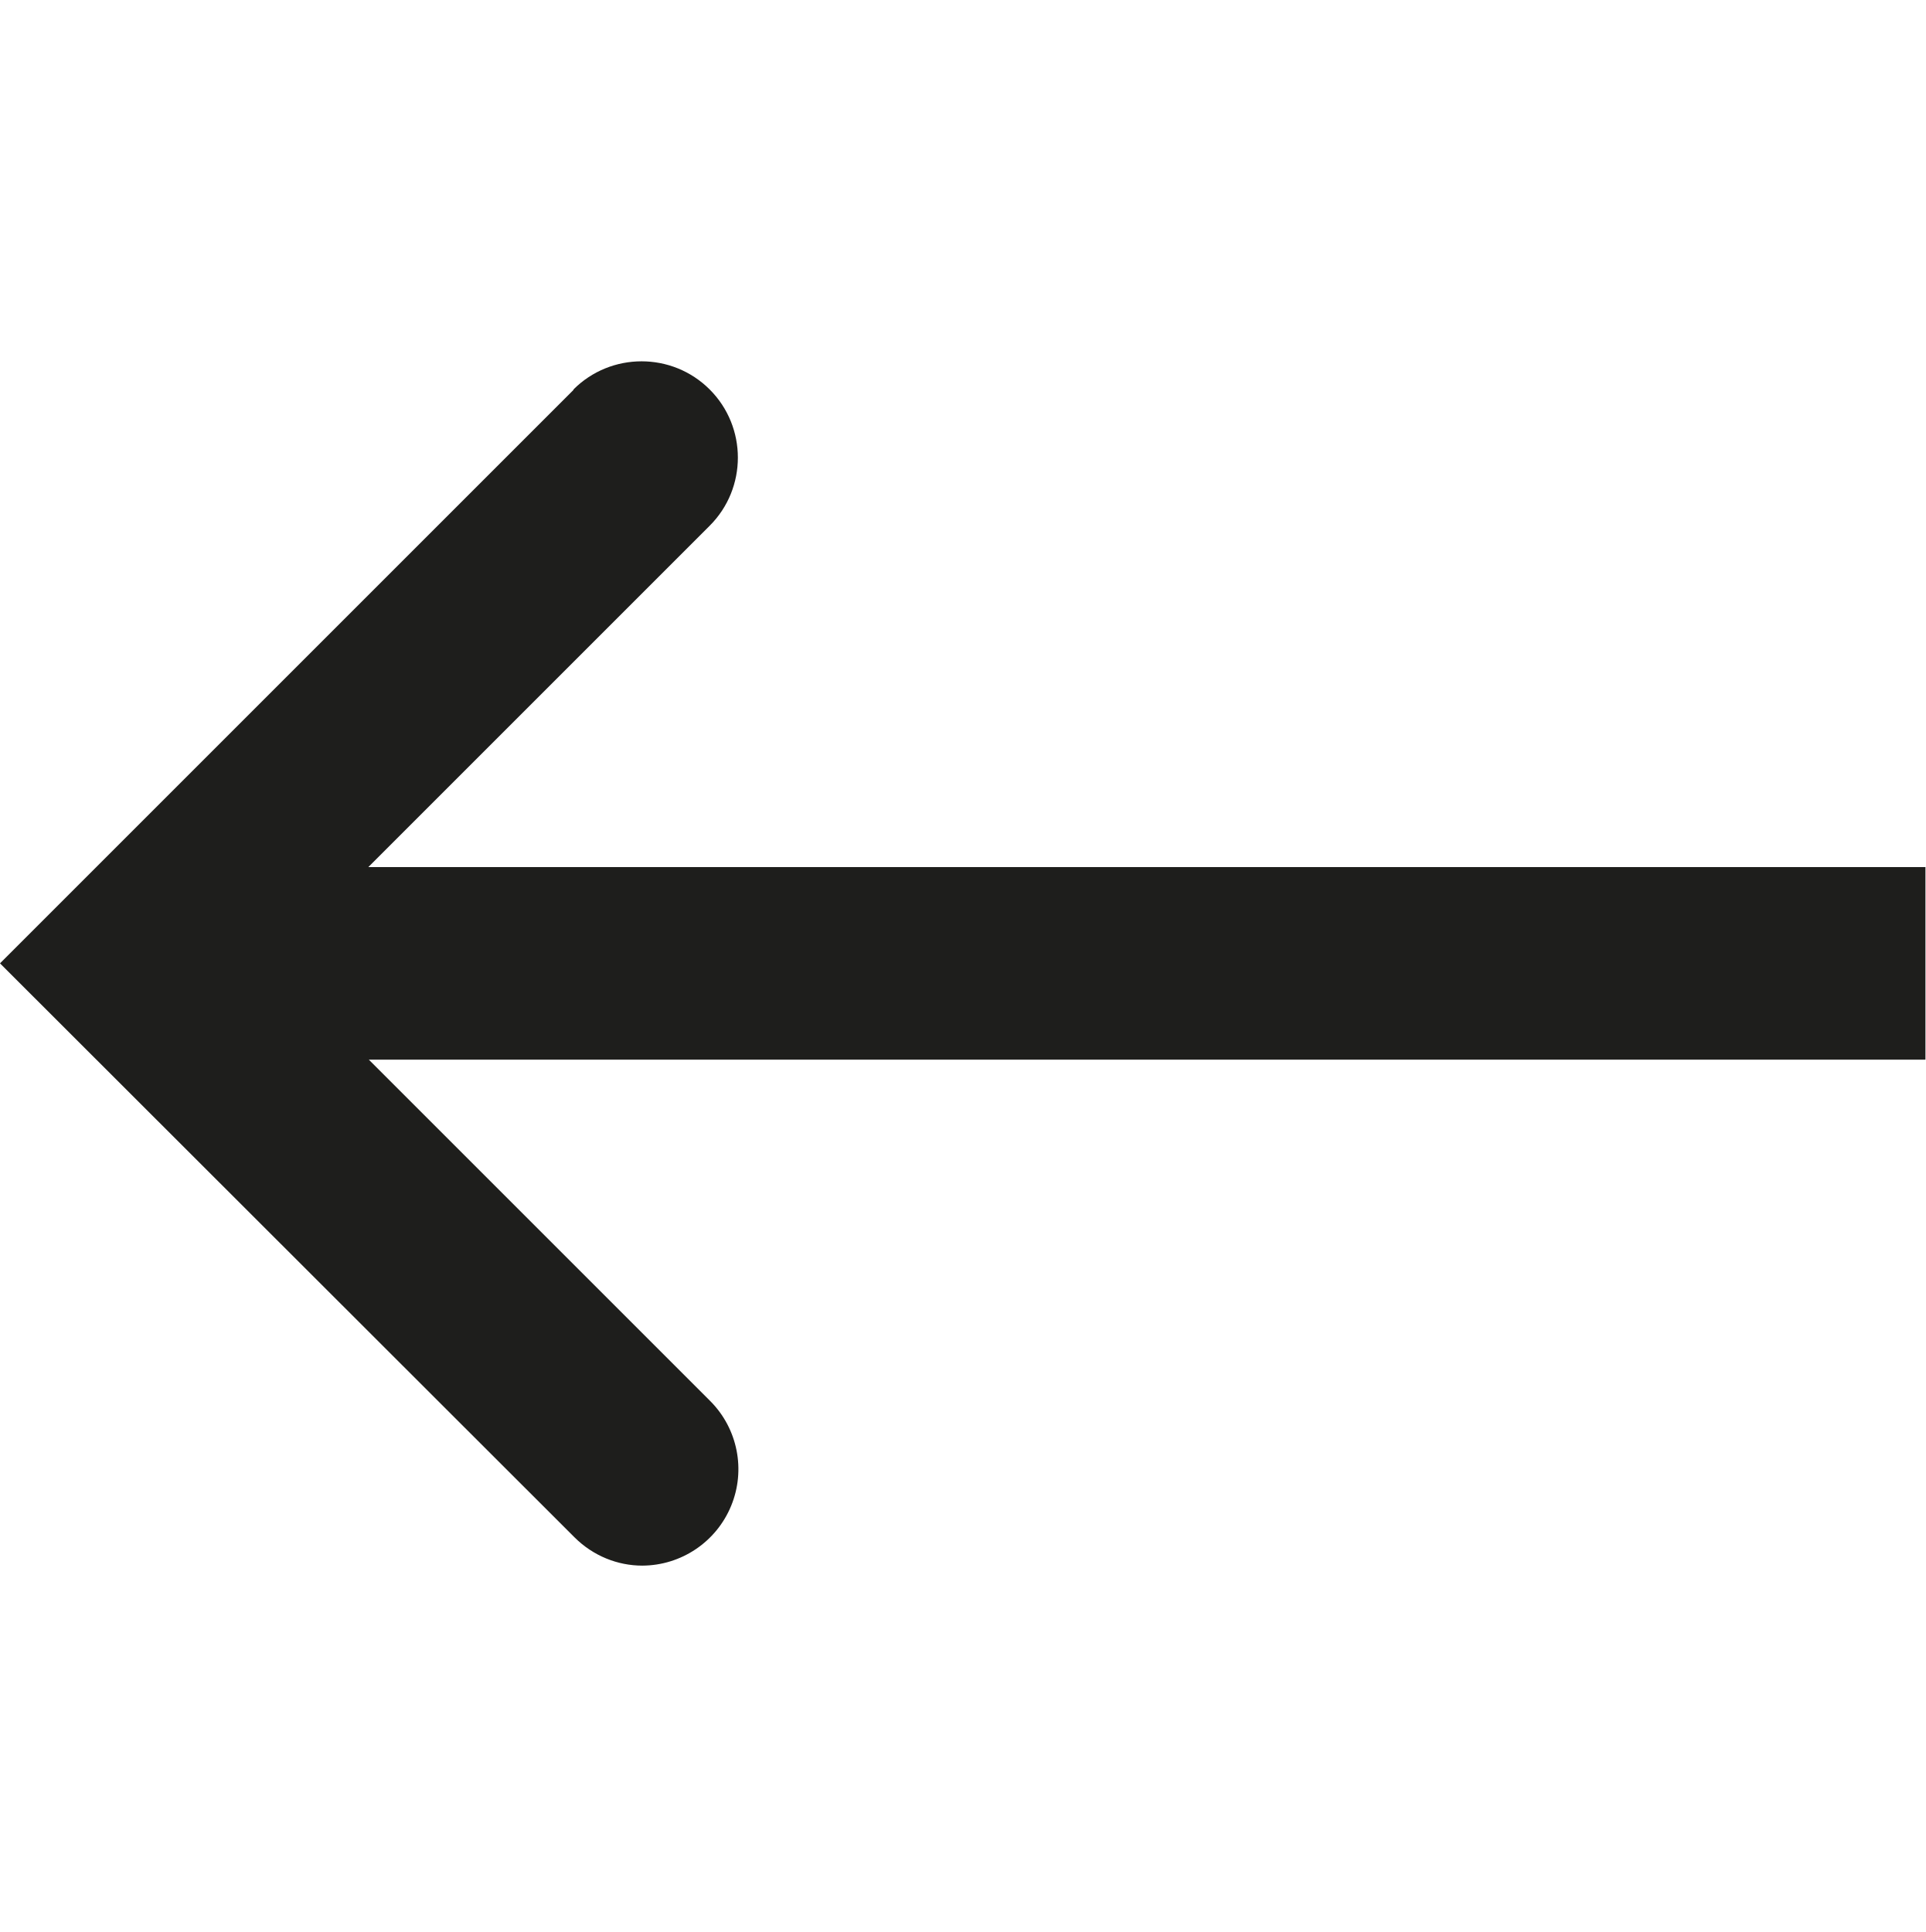
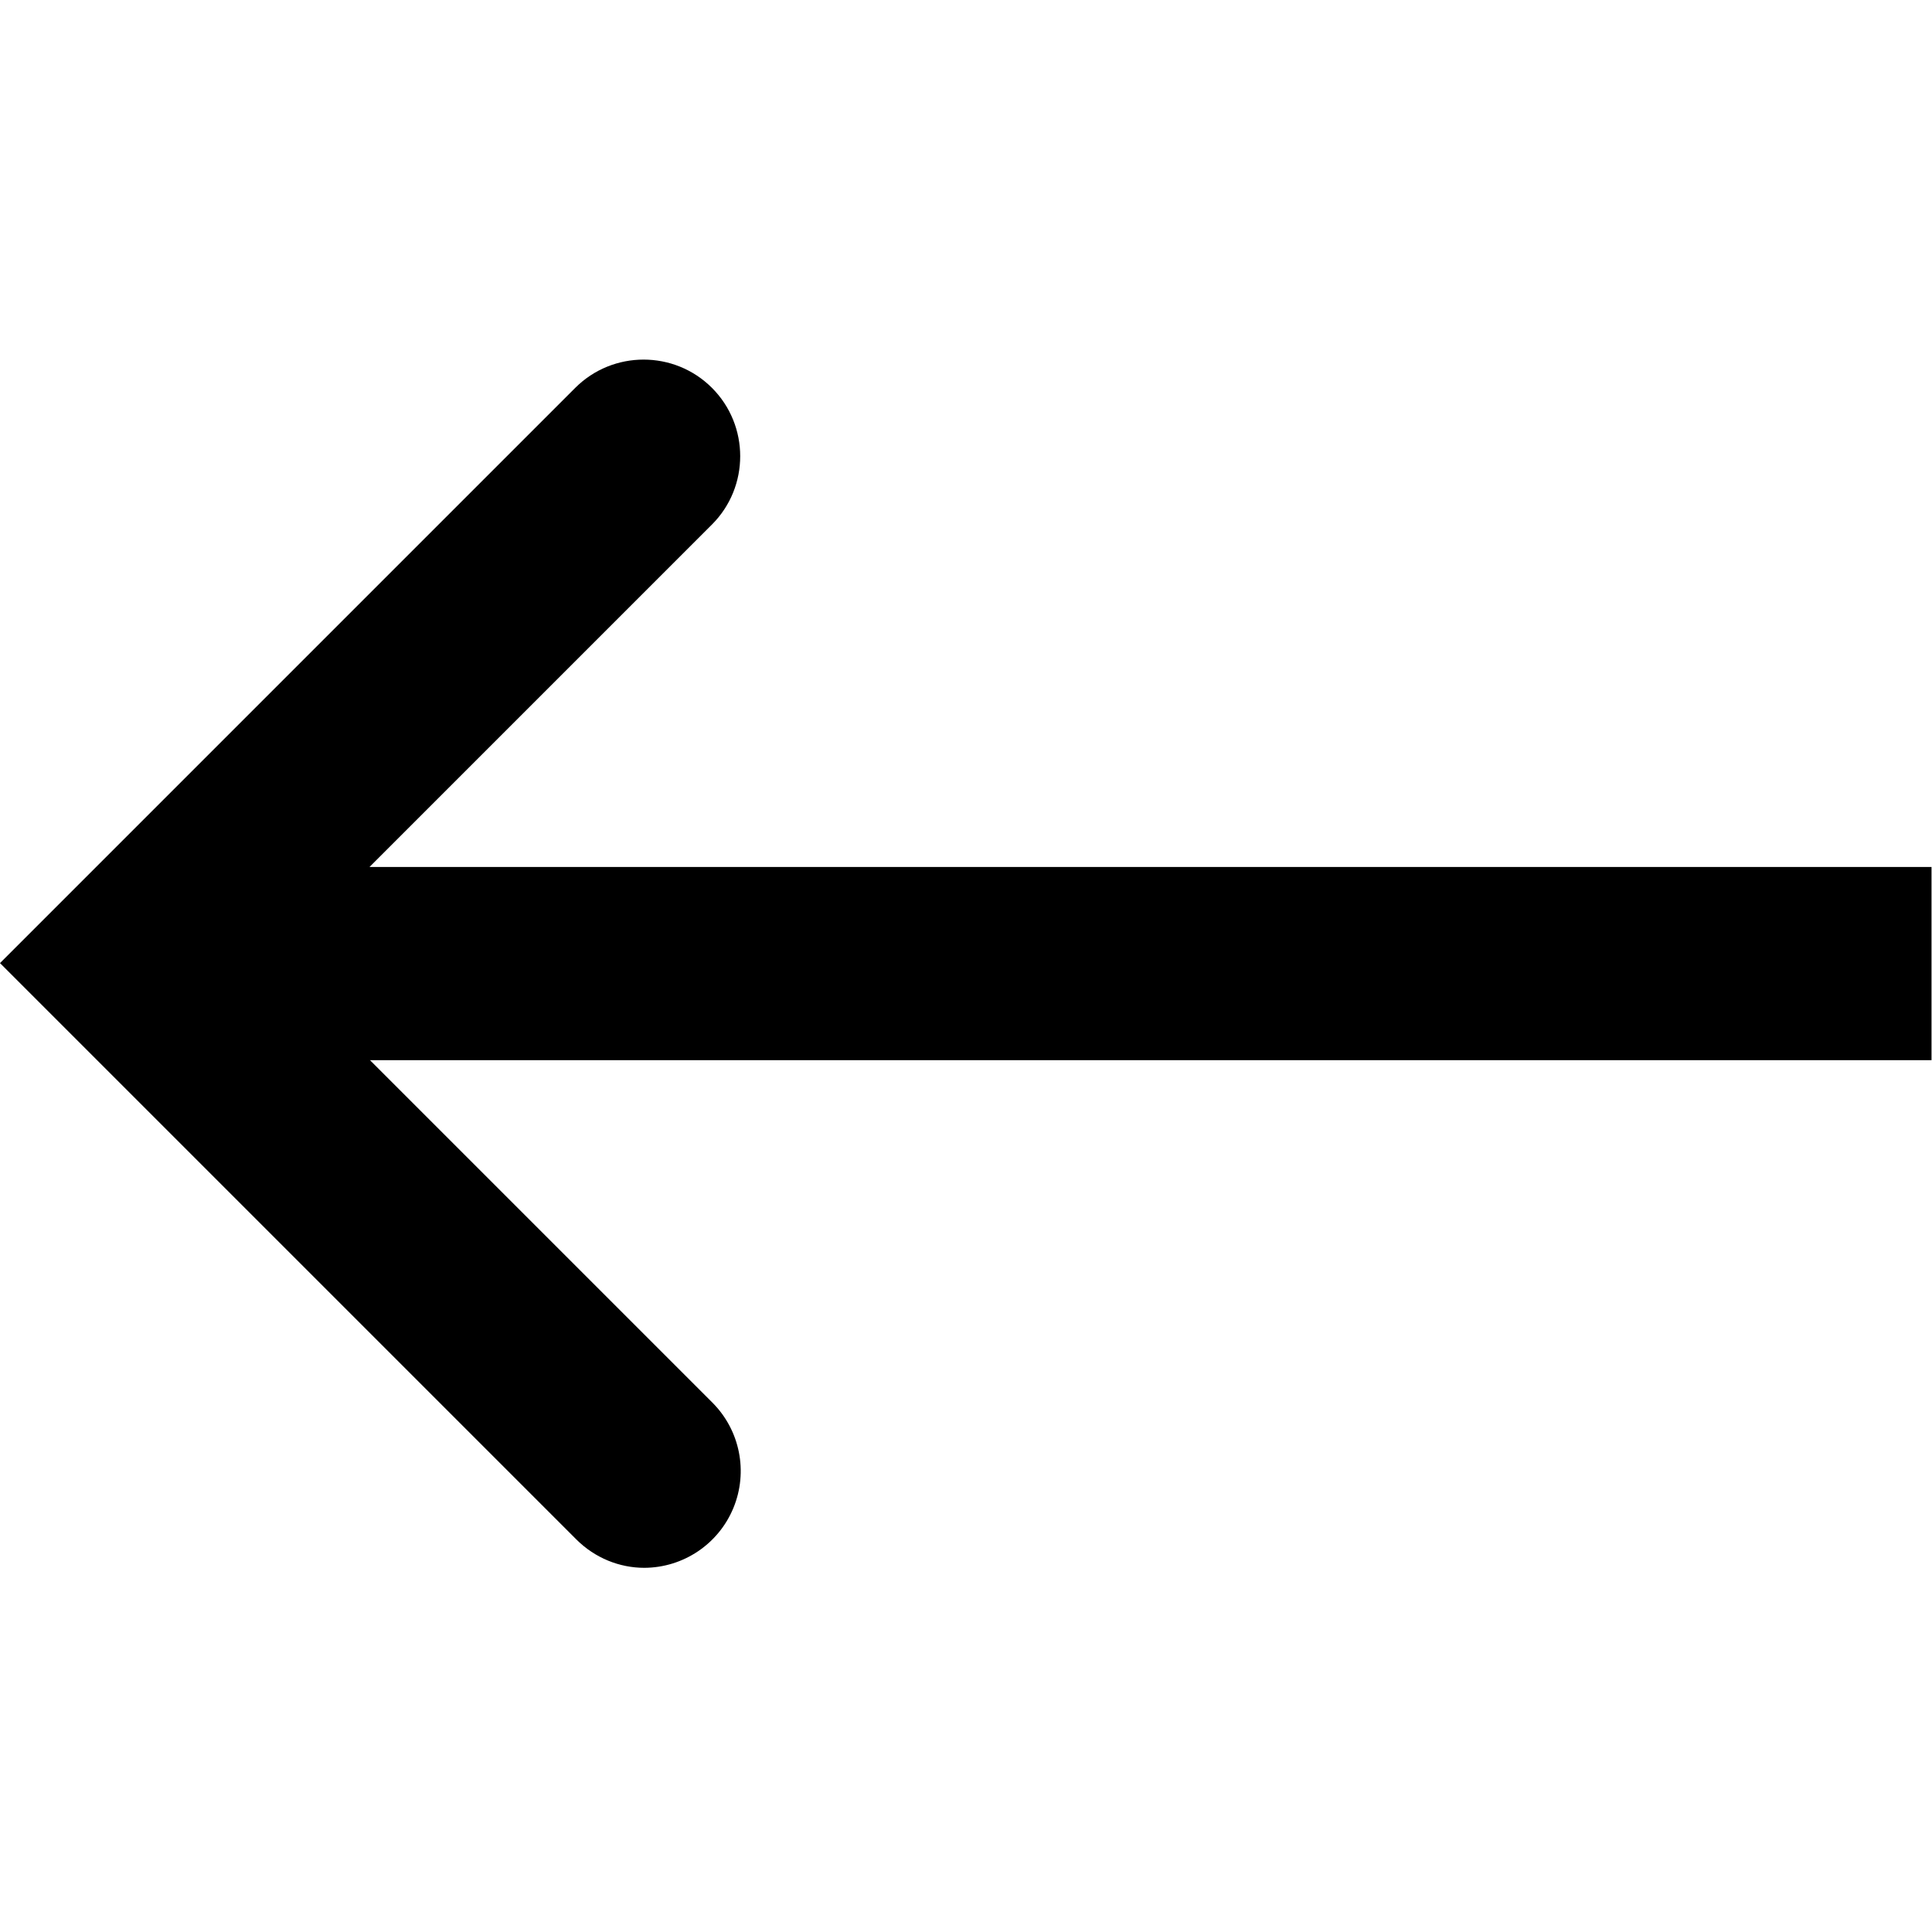
- <svg xmlns="http://www.w3.org/2000/svg" viewBox="0 0 40 40.13">
-   <path fill="#1e1e1c" d="M11.91 8.09c.78-.78 2.05-.78 2.83 0s.78 2.05 0 2.83l-7.09 7.09h32.34v4H7.66l7.09 7.09a2.004 2.004 0 0 1-1.41 3.42c-.51 0-1.02-.2-1.41-.59L0 20.01 11.91 8.1Z" />
+ <svg xmlns="http://www.w3.org/2000/svg" viewBox="0 0 40 40">
+   <path d="M11.91 8.03c.78-.78 2.05-.78 2.83 0s.78 2.05 0 2.83l-7.09 7.09h32.34v4H7.66l7.09 7.09a2.004 2.004 0 0 1-1.41 3.42c-.51 0-1.02-.2-1.41-.59L0 19.94z" />
</svg>
